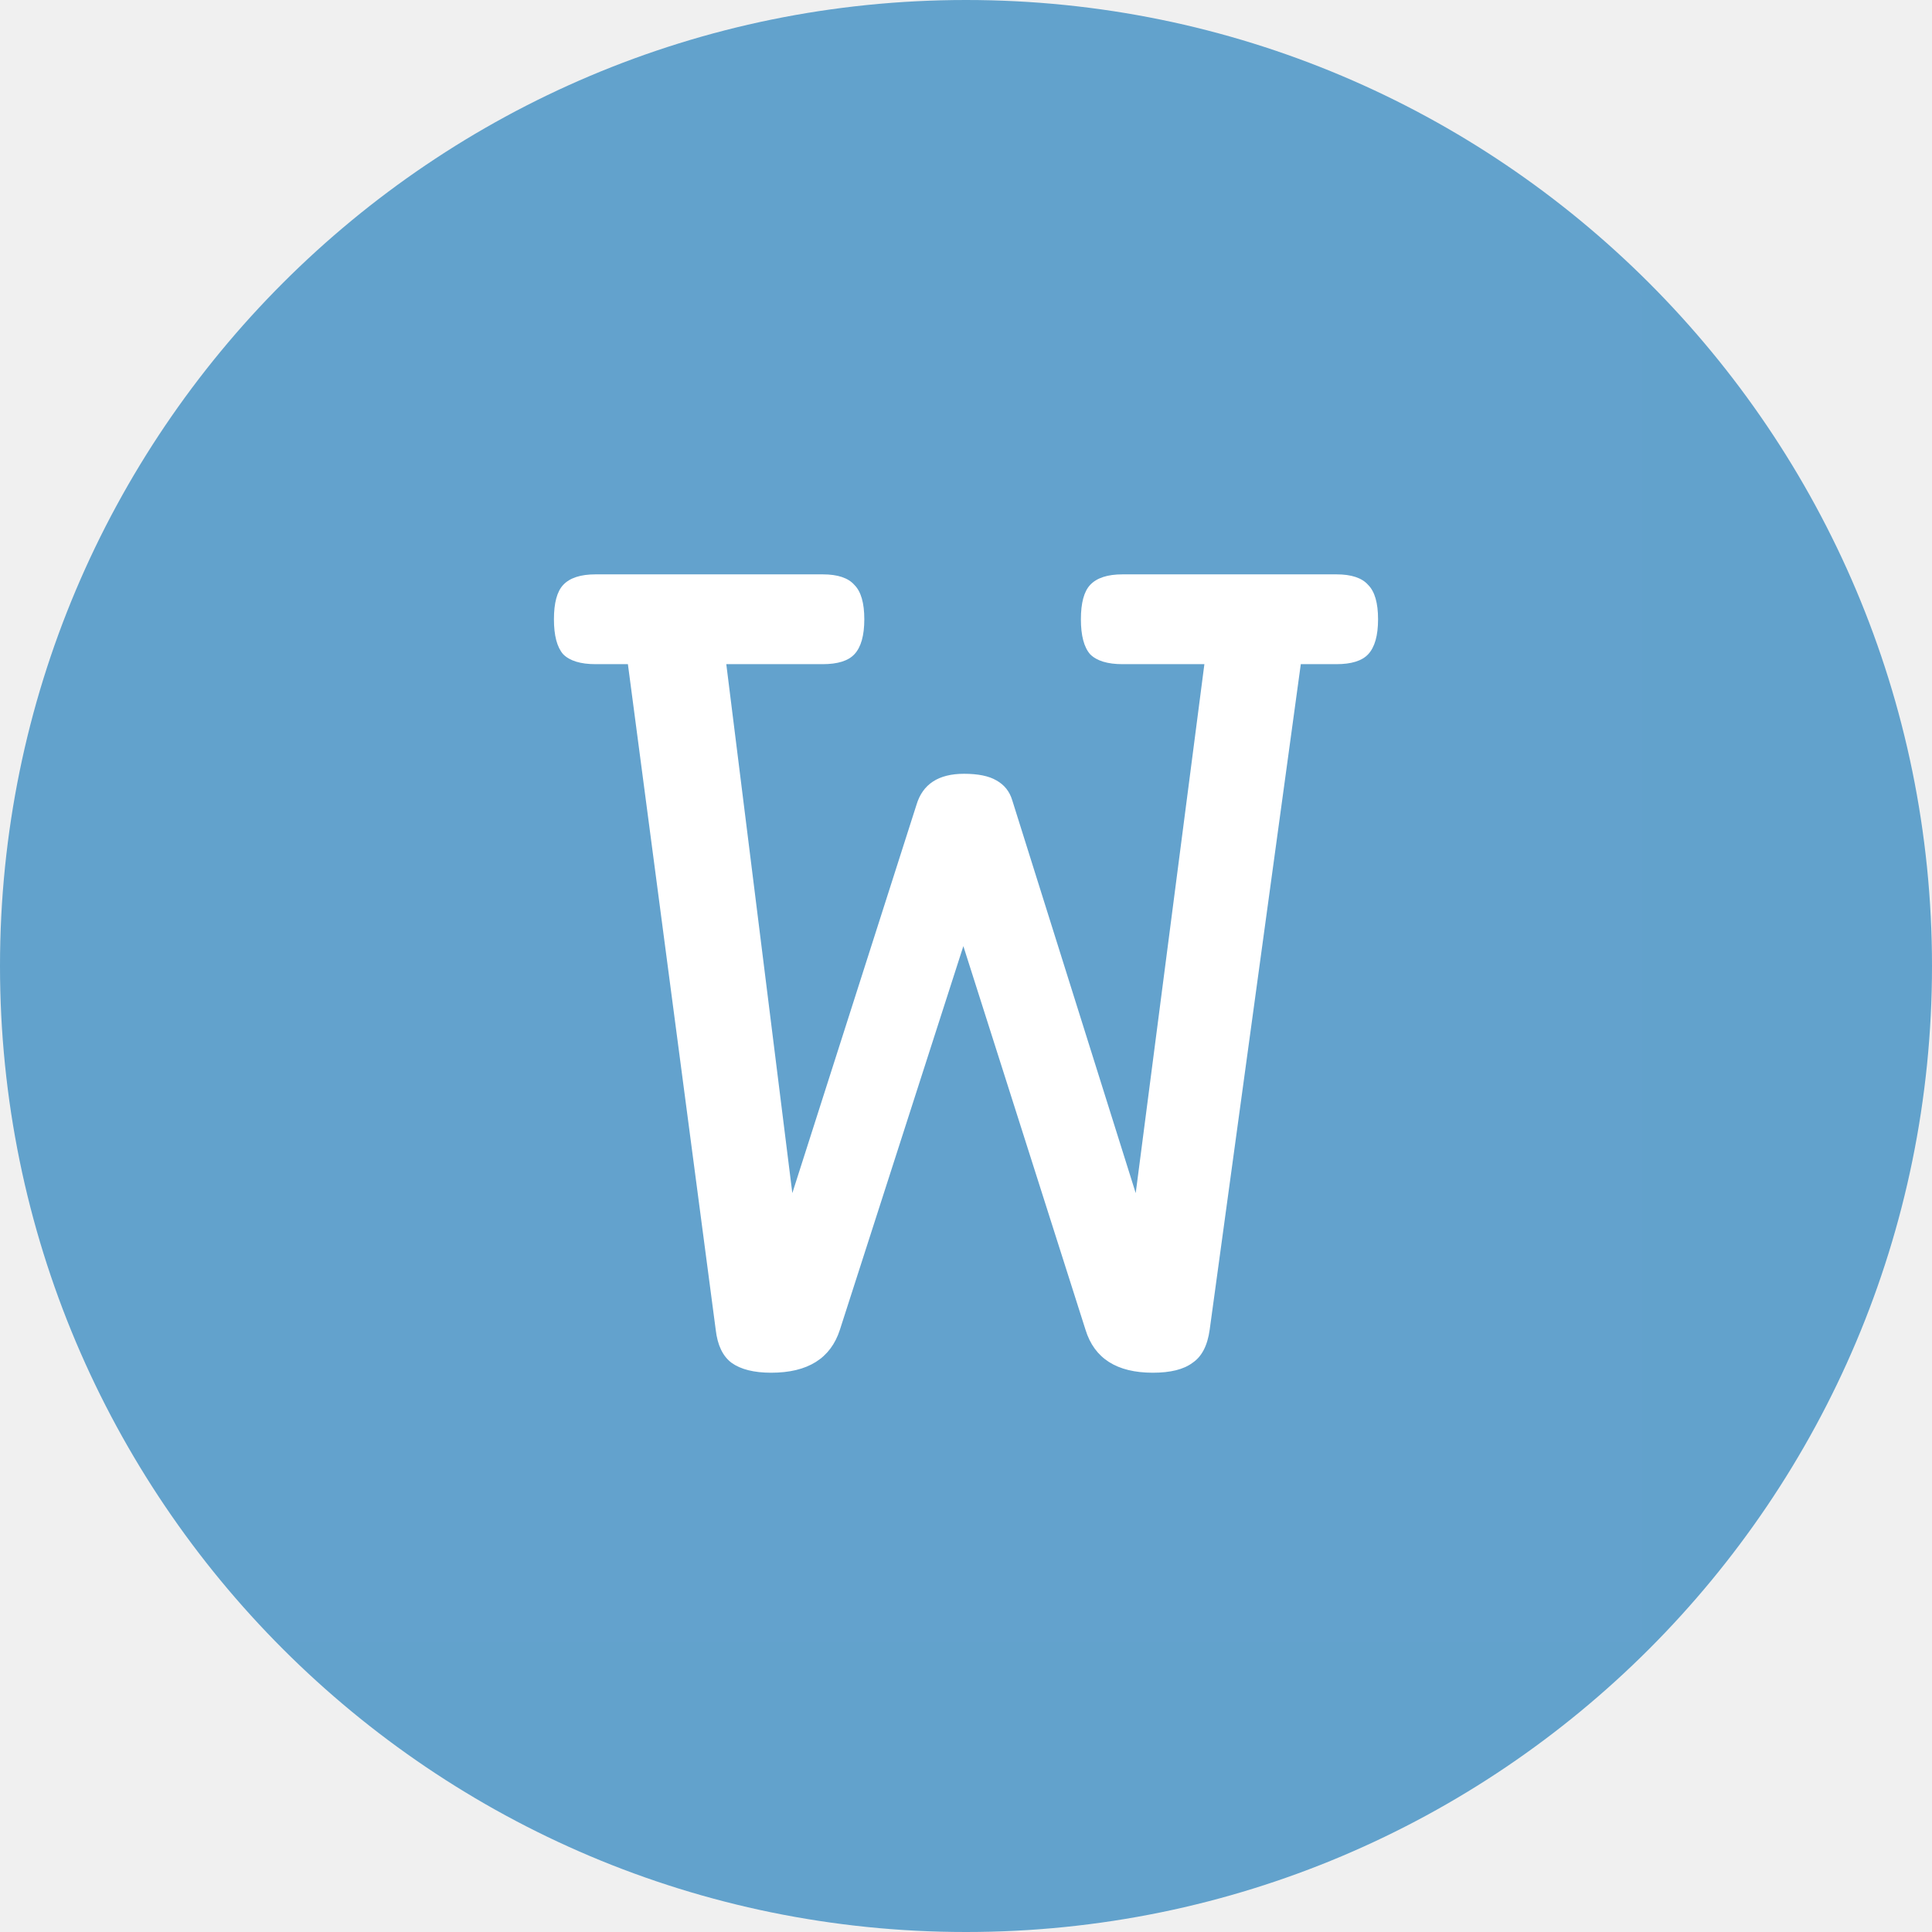
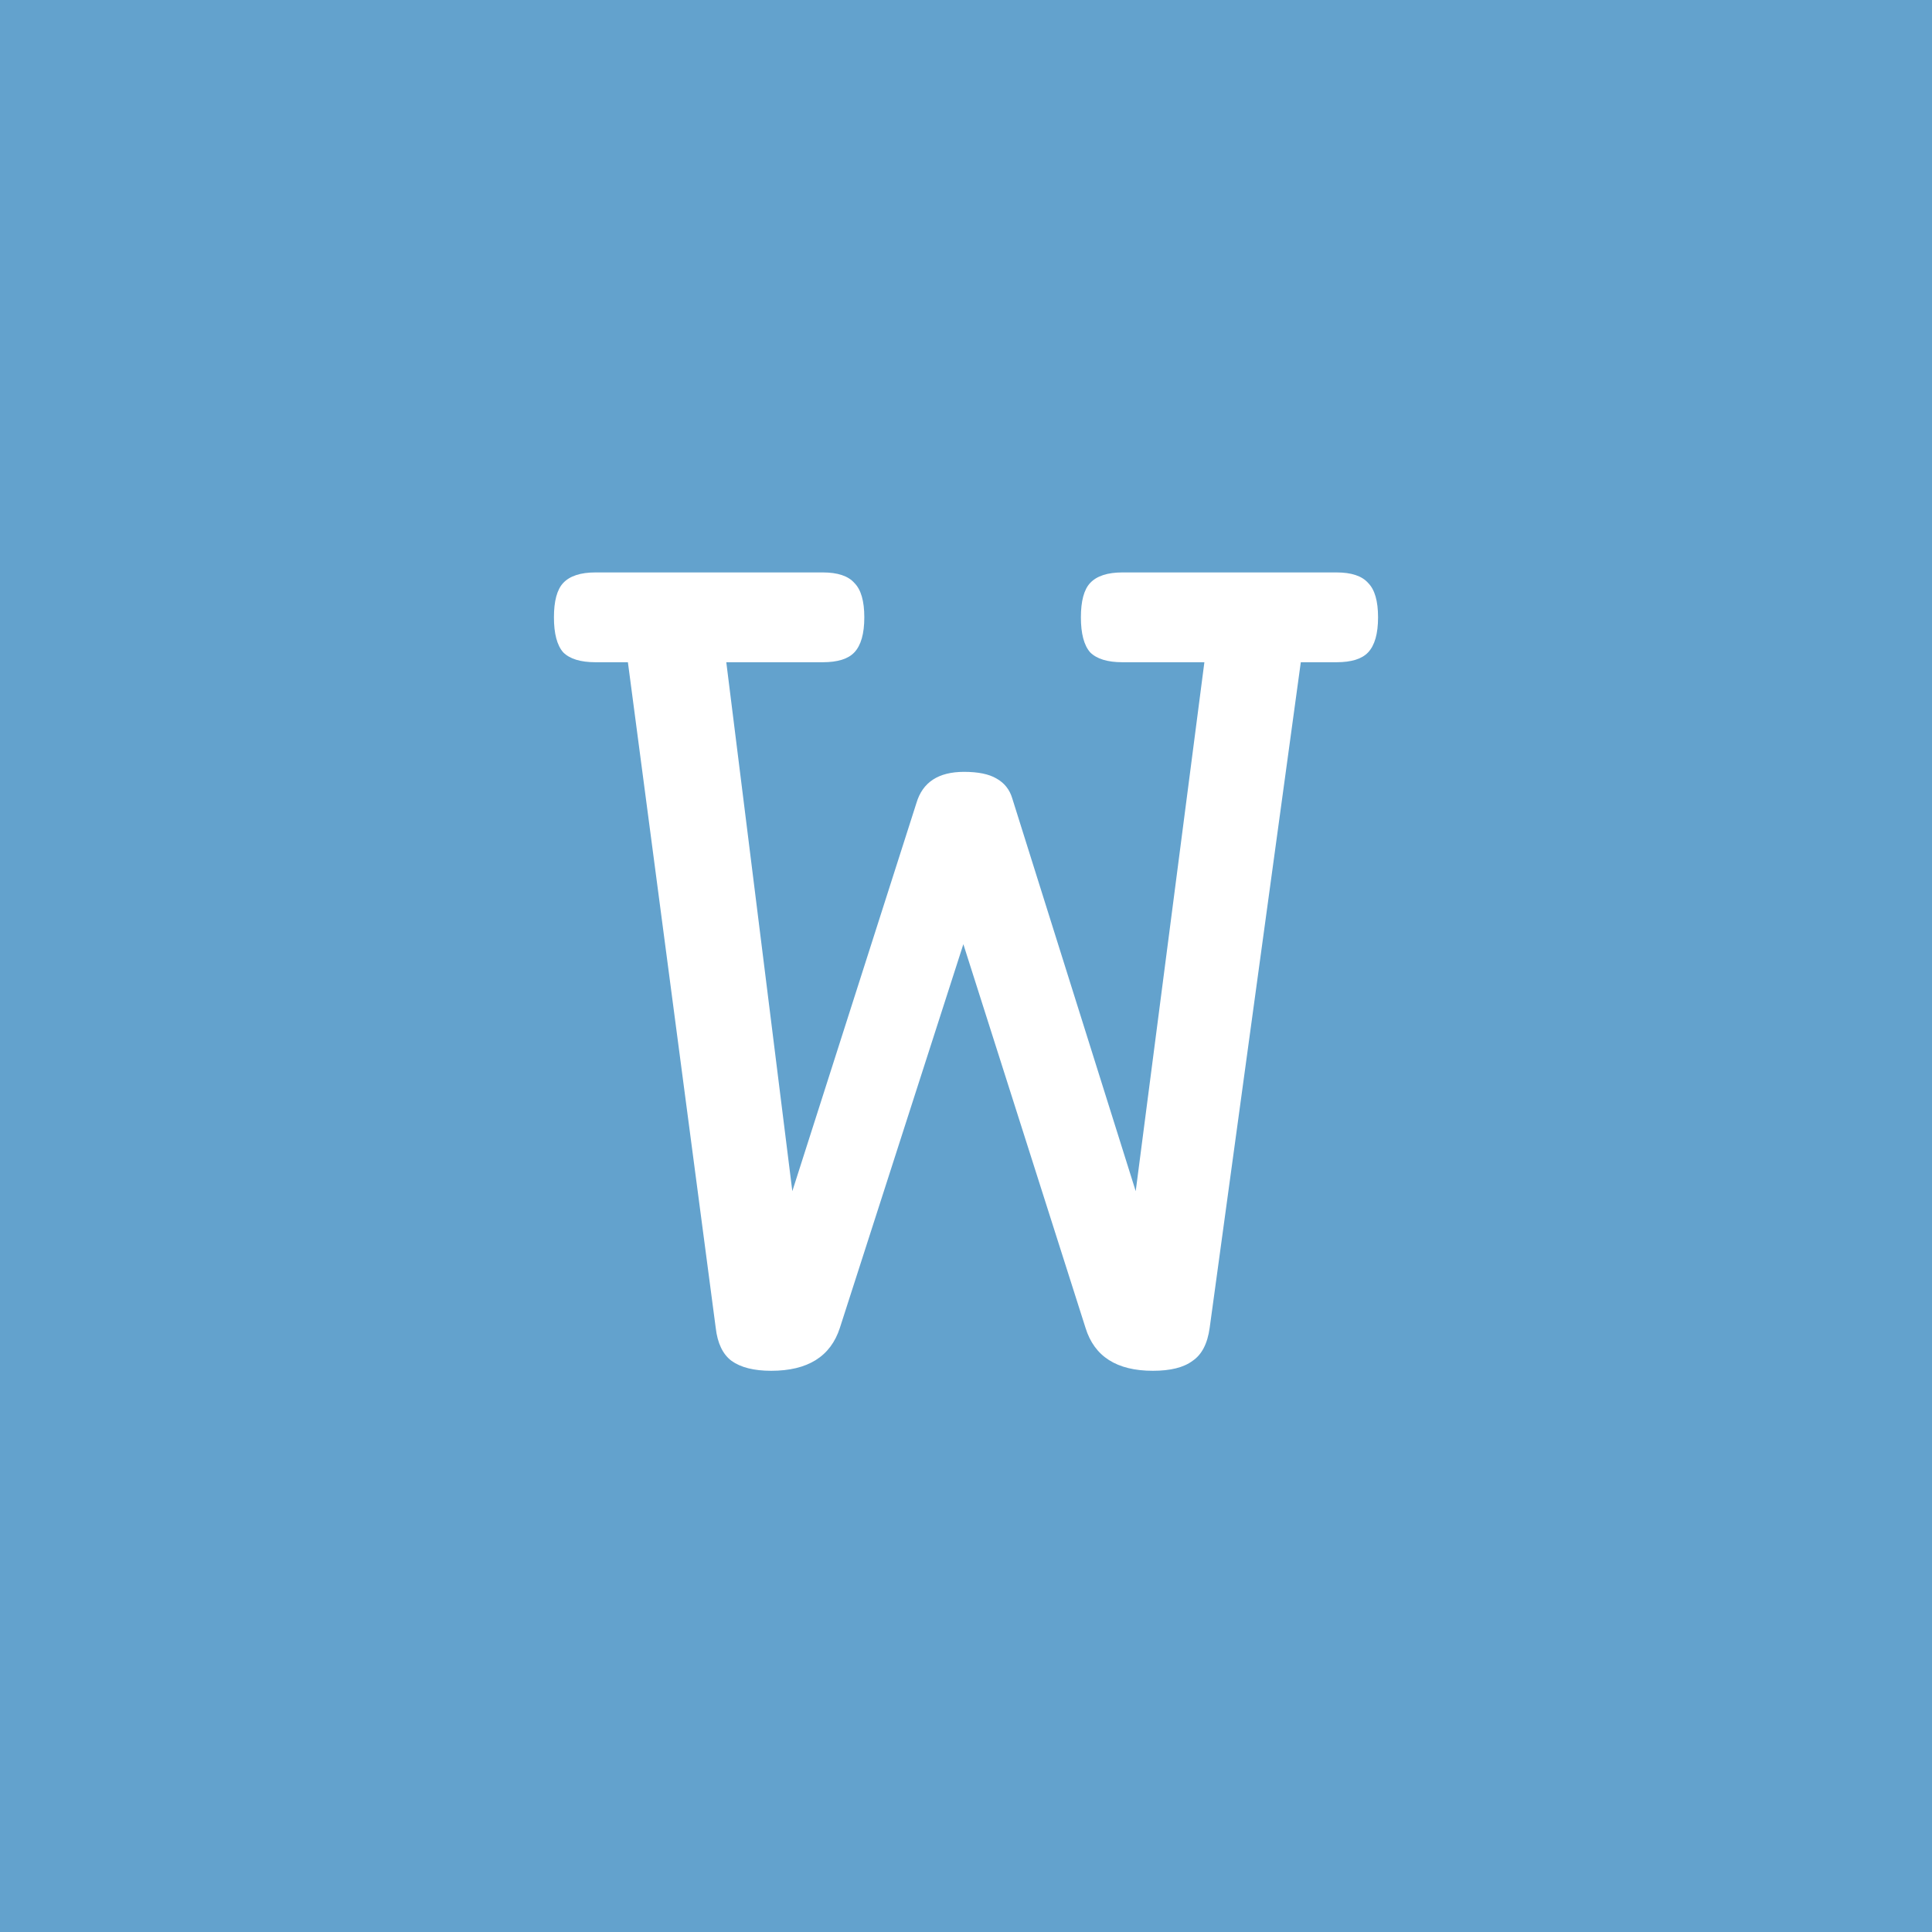
- <svg xmlns="http://www.w3.org/2000/svg" version="1.1" width="1000" height="1000">
-   <g clip-path="url(#SvgjsClipPath1116)">
-     <rect width="1000" height="1000" fill="#62a2cc" />
-     <g transform="matrix(3.5,0,0,3.5,150,150)">
-       <svg version="1.1" width="200" height="200">
-         <svg width="200" height="200" viewBox="0 0 200 200" fill="none">
-           <rect width="200" height="200" fill="#63A2CD" />
-           <path d="M154.785 42.082C156.999 42.082 158.561 42.603 159.473 43.645C160.449 44.621 160.938 46.314 160.938 48.723C160.938 51.132 160.449 52.857 159.473 53.898C158.561 54.875 156.999 55.363 154.785 55.363H149.512L136.035 153.801C135.71 156.145 134.863 157.772 133.496 158.684C132.194 159.66 130.241 160.148 127.637 160.148C122.298 160.148 118.978 158.033 117.676 153.801L99.609 97.062L81.348 153.801C79.981 158.033 76.595 160.148 71.191 160.148C68.652 160.148 66.699 159.66 65.332 158.684C64.03 157.707 63.249 156.079 62.988 153.801L50 55.363H45.215C43.001 55.363 41.406 54.875 40.43 53.898C39.518 52.857 39.062 51.132 39.062 48.723C39.062 46.314 39.518 44.621 40.43 43.645C41.406 42.603 43.001 42.082 45.215 42.082H78.809C81.022 42.082 82.585 42.603 83.496 43.645C84.473 44.621 84.961 46.314 84.961 48.723C84.961 51.132 84.473 52.857 83.496 53.898C82.585 54.875 81.022 55.363 78.809 55.363H64.551L74.316 133.586L92.676 76.164C93.587 73.104 95.931 71.574 99.707 71.574C101.79 71.574 103.385 71.9 104.492 72.551C105.664 73.202 106.445 74.178 106.836 75.481L125.098 133.586L135.254 55.363H123.145C120.931 55.363 119.336 54.875 118.359 53.898C117.448 52.857 116.992 51.132 116.992 48.723C116.992 46.314 117.448 44.621 118.359 43.645C119.336 42.603 120.931 42.082 123.145 42.082H154.785Z" fill="white" />
-         </svg>
-       </svg>
-     </g>
-   </g>
-   <defs>
-     <clipPath id="SvgjsClipPath1116">
-       <rect width="1000" height="1000" x="0" y="0" rx="500" ry="500" />
-     </clipPath>
-   </defs>
+ <svg xmlns="http://www.w3.org/2000/svg" version="1.1" width="500" height="500">
+   <svg version="1.1" width="500" height="500">
+     <svg width="500" height="500" viewBox="0 0 500 500" fill="none">
+       <rect width="500" height="500" fill="#63A2CD" />
+       <path d="M345.874 148.144C349.748 148.144 352.482 149.055 354.077 150.878C355.786 152.587 356.641 155.549 356.641 159.765C356.641 163.98 355.786 166.999 354.077 168.822C352.482 170.531 349.748 171.386 345.874 171.386H336.646L313.062 343.651C312.492 347.753 311.011 350.601 308.618 352.196C306.34 353.905 302.922 354.76 298.364 354.76C289.022 354.76 283.211 351.057 280.933 343.651L249.316 244.359L217.358 343.651C214.966 351.057 209.041 354.76 199.585 354.76C195.142 354.76 191.724 353.905 189.331 352.196C187.052 350.487 185.685 347.639 185.229 343.651L162.5 171.386H154.126C150.252 171.386 147.461 170.531 145.752 168.822C144.157 166.999 143.359 163.98 143.359 159.765C143.359 155.549 144.157 152.587 145.752 150.878C147.461 149.055 150.252 148.144 154.126 148.144H212.915C216.789 148.144 219.523 149.055 221.118 150.878C222.827 152.587 223.682 155.549 223.682 159.765C223.682 163.98 222.827 166.999 221.118 168.822C219.523 170.531 216.789 171.386 212.915 171.386H187.964L205.054 308.275L237.183 207.787C238.778 202.432 242.879 199.755 249.487 199.755C253.133 199.755 255.924 200.325 257.861 201.464C259.912 202.603 261.279 204.312 261.963 206.591L293.921 308.275L311.694 171.386H290.503C286.629 171.386 283.838 170.531 282.129 168.822C280.534 166.999 279.736 163.98 279.736 159.765C279.736 155.549 280.534 152.587 282.129 150.878C283.838 149.055 286.629 148.144 290.503 148.144H345.874Z" fill="white" />
+     </svg>
+   </svg>
+   <style>@media (prefers-color-scheme: light) { :root { filter: none; } }
+ @media (prefers-color-scheme: dark) { :root { filter: none; } }
+ </style>
</svg>
